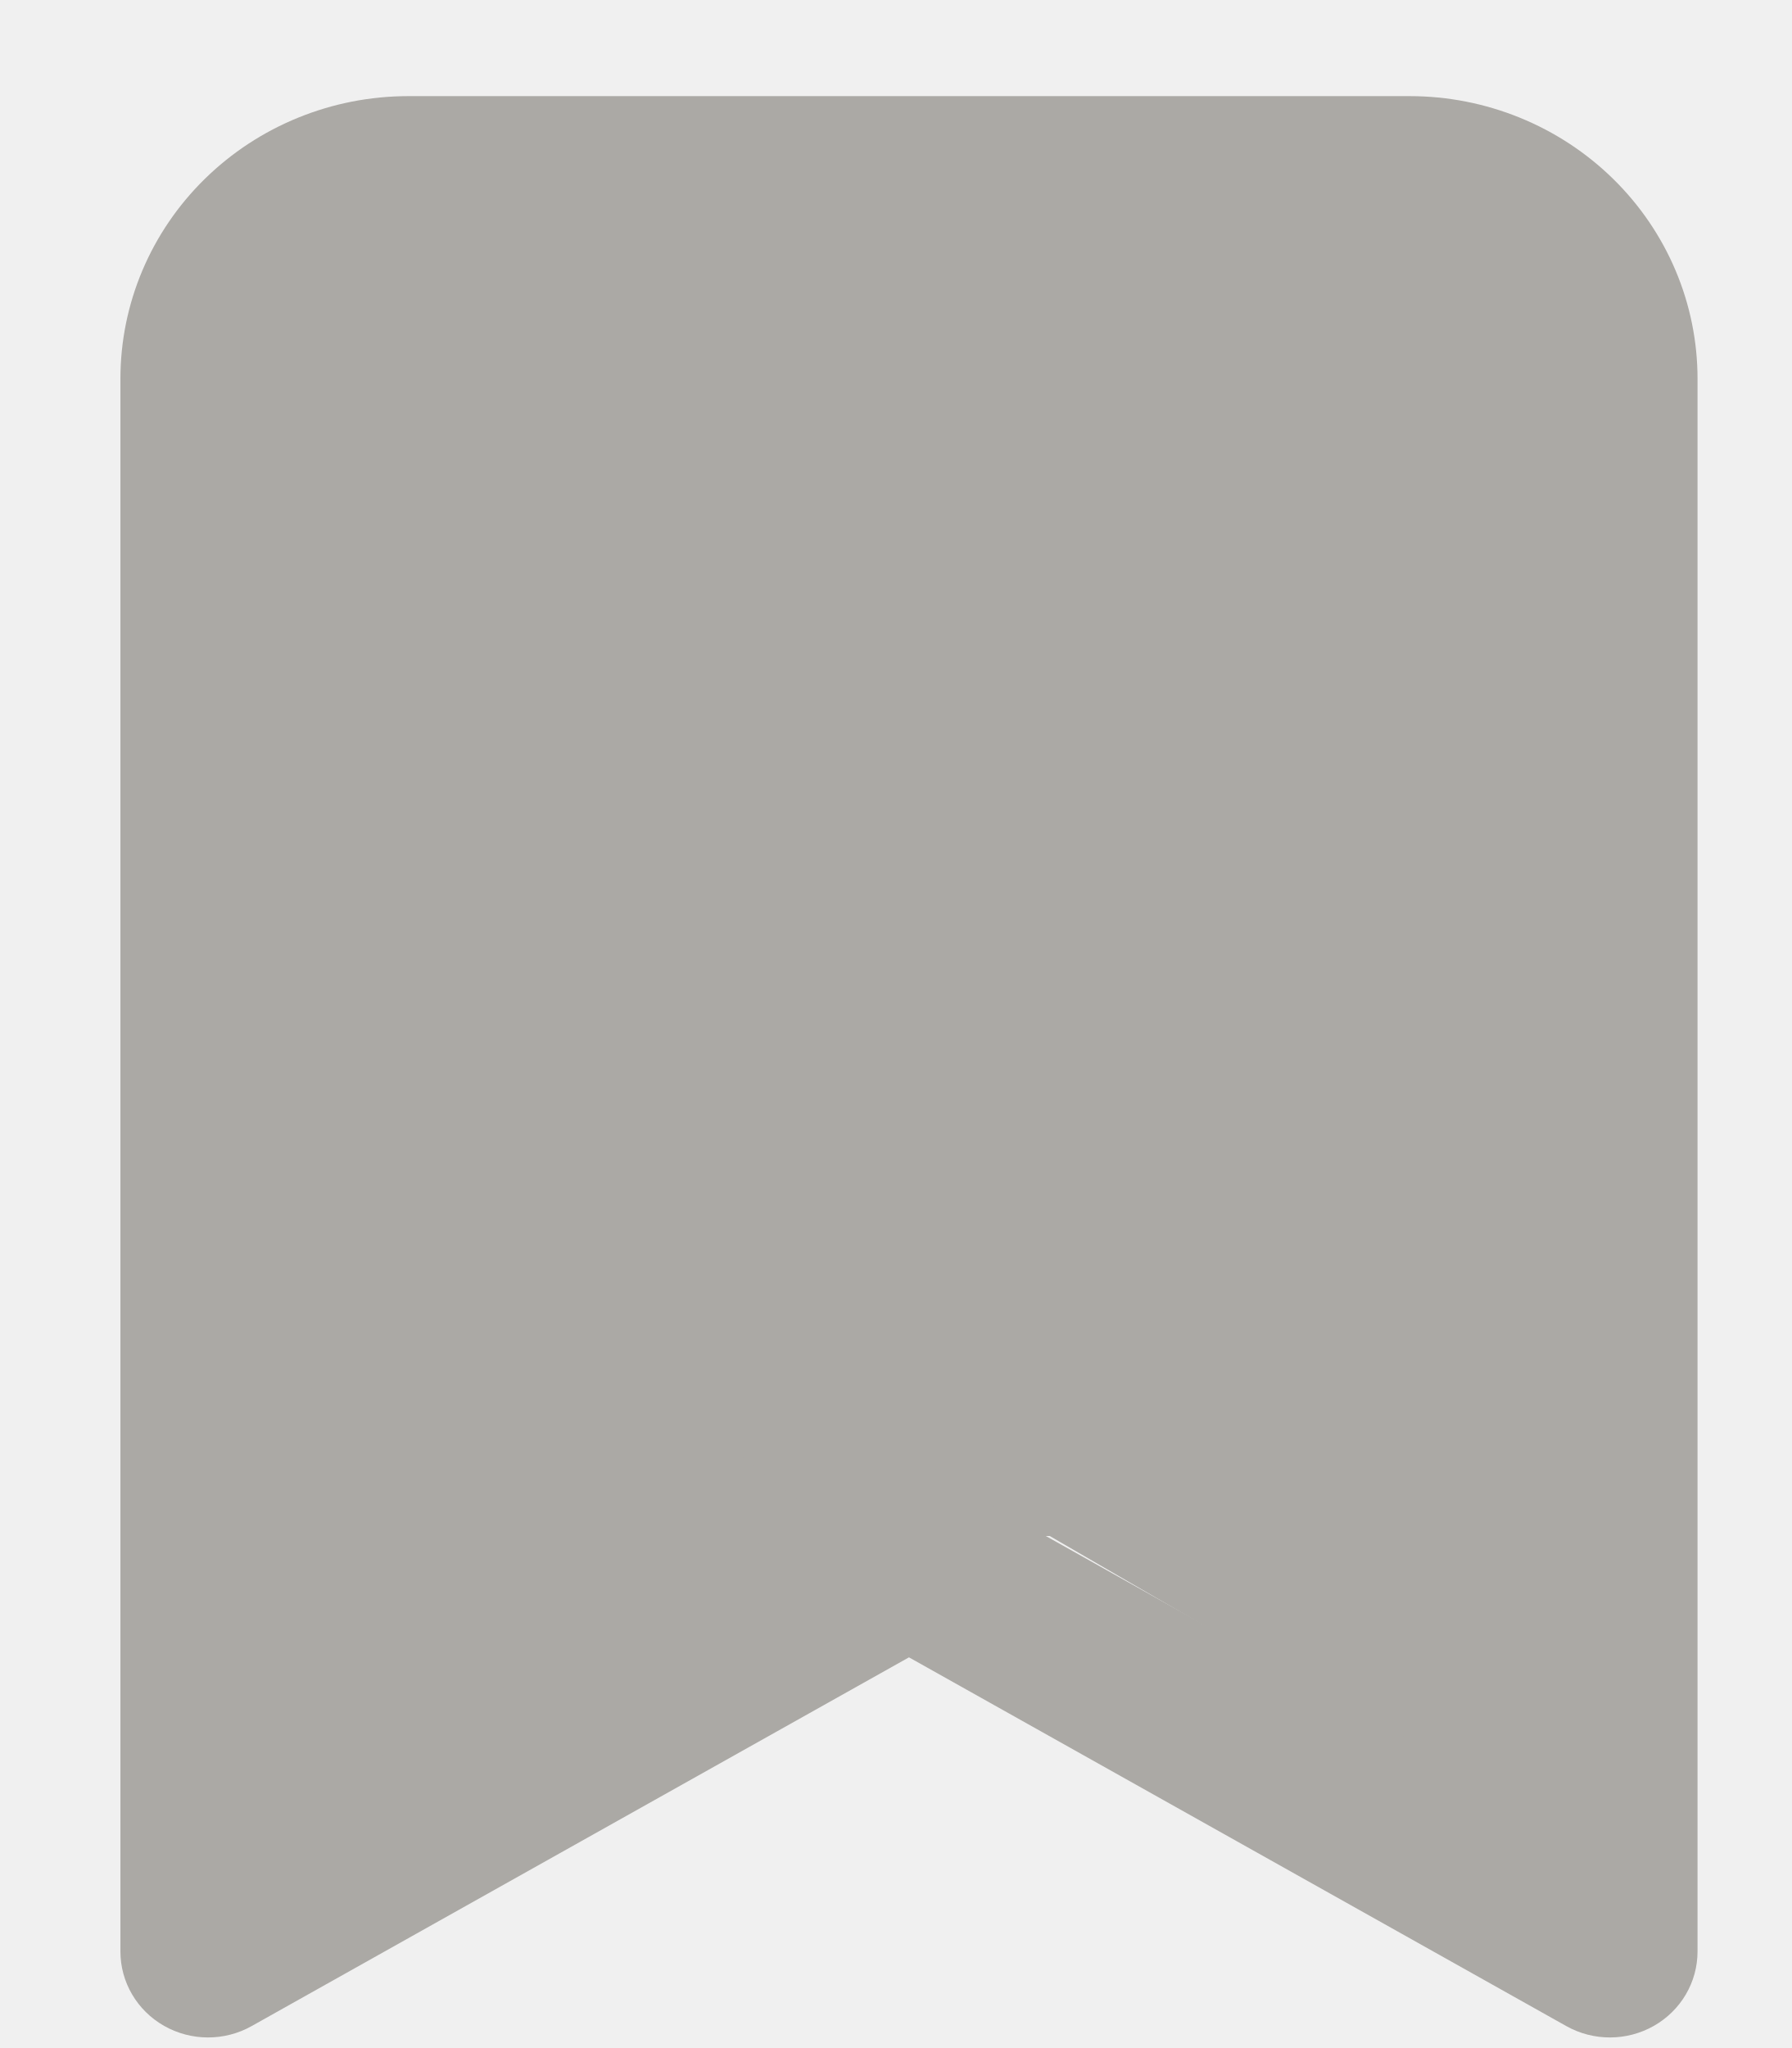
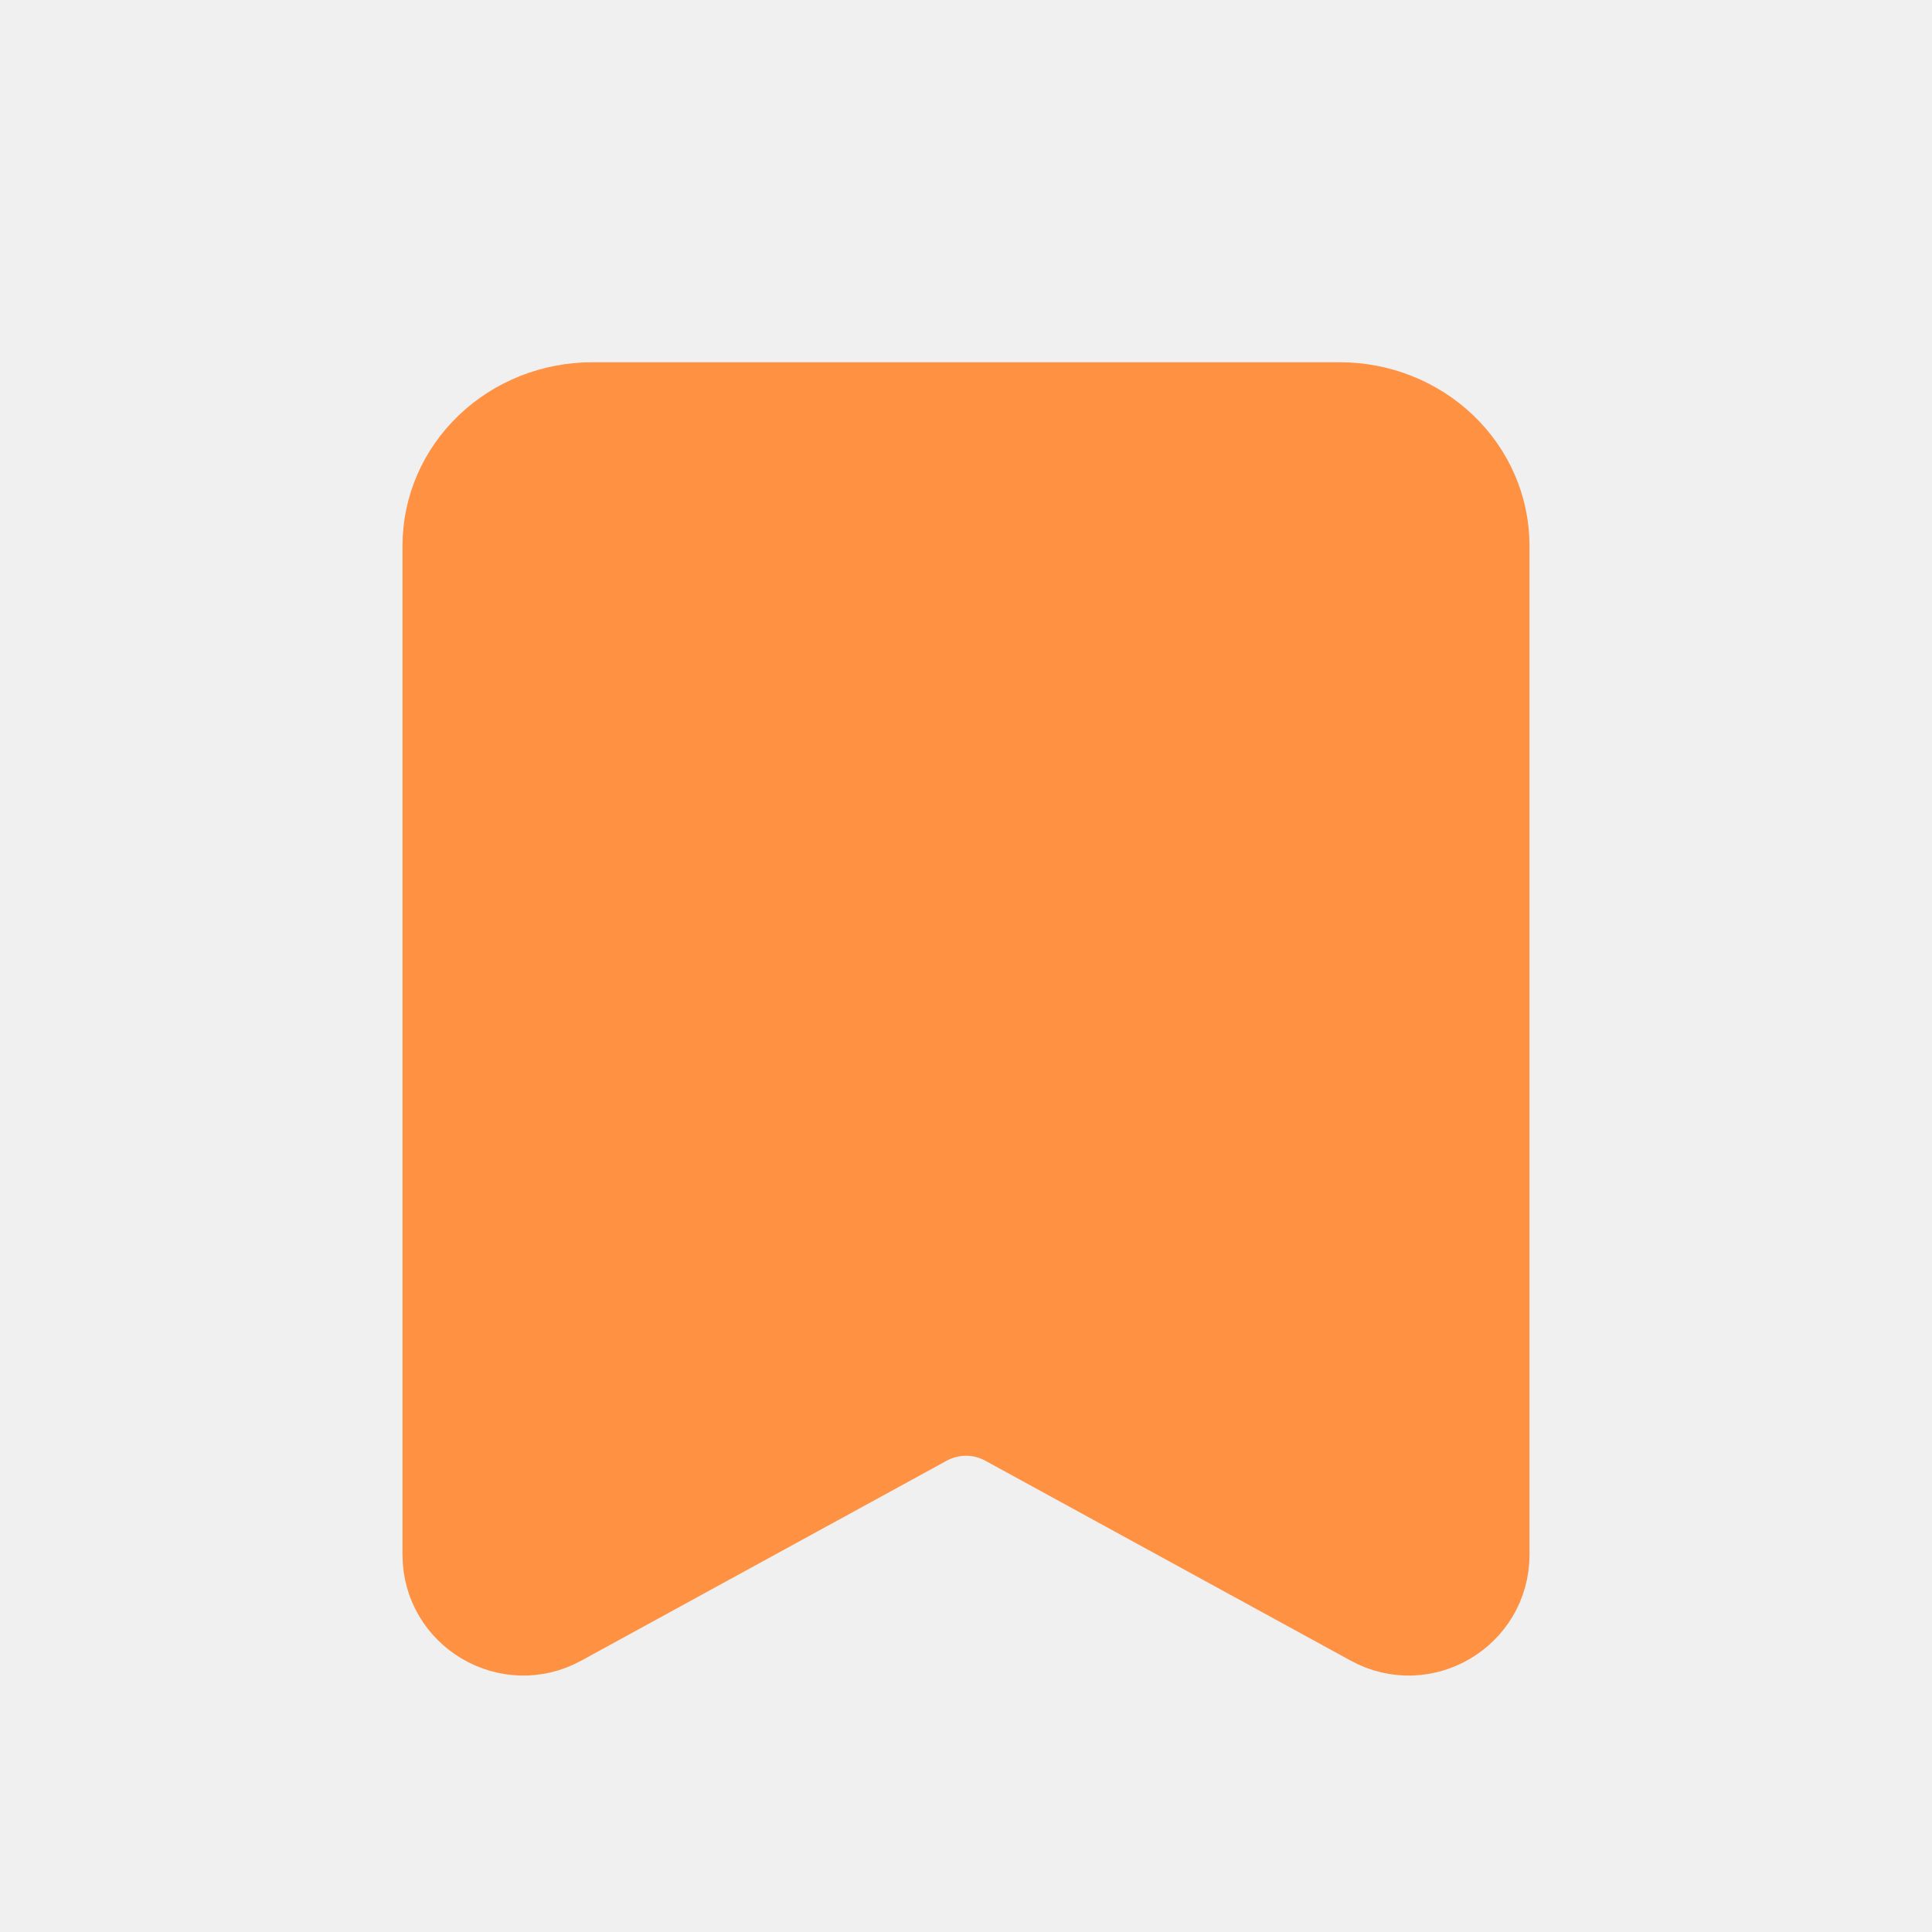
- <svg xmlns="http://www.w3.org/2000/svg" width="14" height="16" viewBox="0 0 14 16" fill="none">
-   <g clip-path="url(#clip0_2112_7967)">
-     <rect x="2" y="2" width="10" height="10" fill="#ABA9A5" />
-     <path d="M1.587 14.768L2.814 9.088L6.763 12.126L1.587 14.768Z" fill="#ABA9A5" />
-     <path d="M12.336 14.398L7.31 11.482L11.416 8.661L12.336 14.398Z" fill="#ABA9A5" />
-     <path fill-rule="evenodd" clip-rule="evenodd" d="M3.191 2.095C2.957 2.095 2.734 2.186 2.568 2.348C2.403 2.51 2.311 2.73 2.311 2.959V14.088L6.763 11.591C6.974 11.473 7.232 11.473 7.443 11.591L11.895 14.088V2.959C11.895 2.73 11.803 2.51 11.637 2.348C11.472 2.186 11.248 2.095 11.015 2.095H3.191ZM1.6 1.398C2.022 0.984 2.594 0.751 3.191 0.751H11.015C11.612 0.751 12.184 0.984 12.606 1.398C13.028 1.812 13.265 2.373 13.265 2.959V15.246C13.265 15.486 13.135 15.707 12.924 15.827C12.713 15.947 12.452 15.948 12.24 15.829L7.103 12.948L1.966 15.829C1.754 15.948 1.493 15.947 1.282 15.827C1.071 15.707 0.941 15.486 0.941 15.246V2.959C0.941 2.373 1.178 1.812 1.6 1.398Z" fill="#ABA9A5" />
-   </g>
-   <defs>
-     <clipPath id="clip0_2112_7967">
-       <rect width="14" height="16" fill="white" />
-     </clipPath>
-   </defs>
+ <svg xmlns="http://www.w3.org/2000/svg" width="24" height="24" viewBox="0 0 24 24" fill="none">
+   <path d="M18.5 19.313C18.5 20.073 17.686 20.555 17.02 20.191L12.48 17.707C12.181 17.543 11.819 17.543 11.52 17.707L6.98 20.191C6.314 20.555 5.5 20.073 5.5 19.313V6.778C5.5 6.306 5.696 5.854 6.044 5.521C6.392 5.187 6.865 5 7.357 5H16.643C17.135 5 17.608 5.187 17.956 5.521C18.304 5.854 18.5 6.306 18.5 6.778V19.313Z" fill="#FF9143" stroke="#FF9143" stroke-linecap="round" stroke-linejoin="round" />
</svg>
